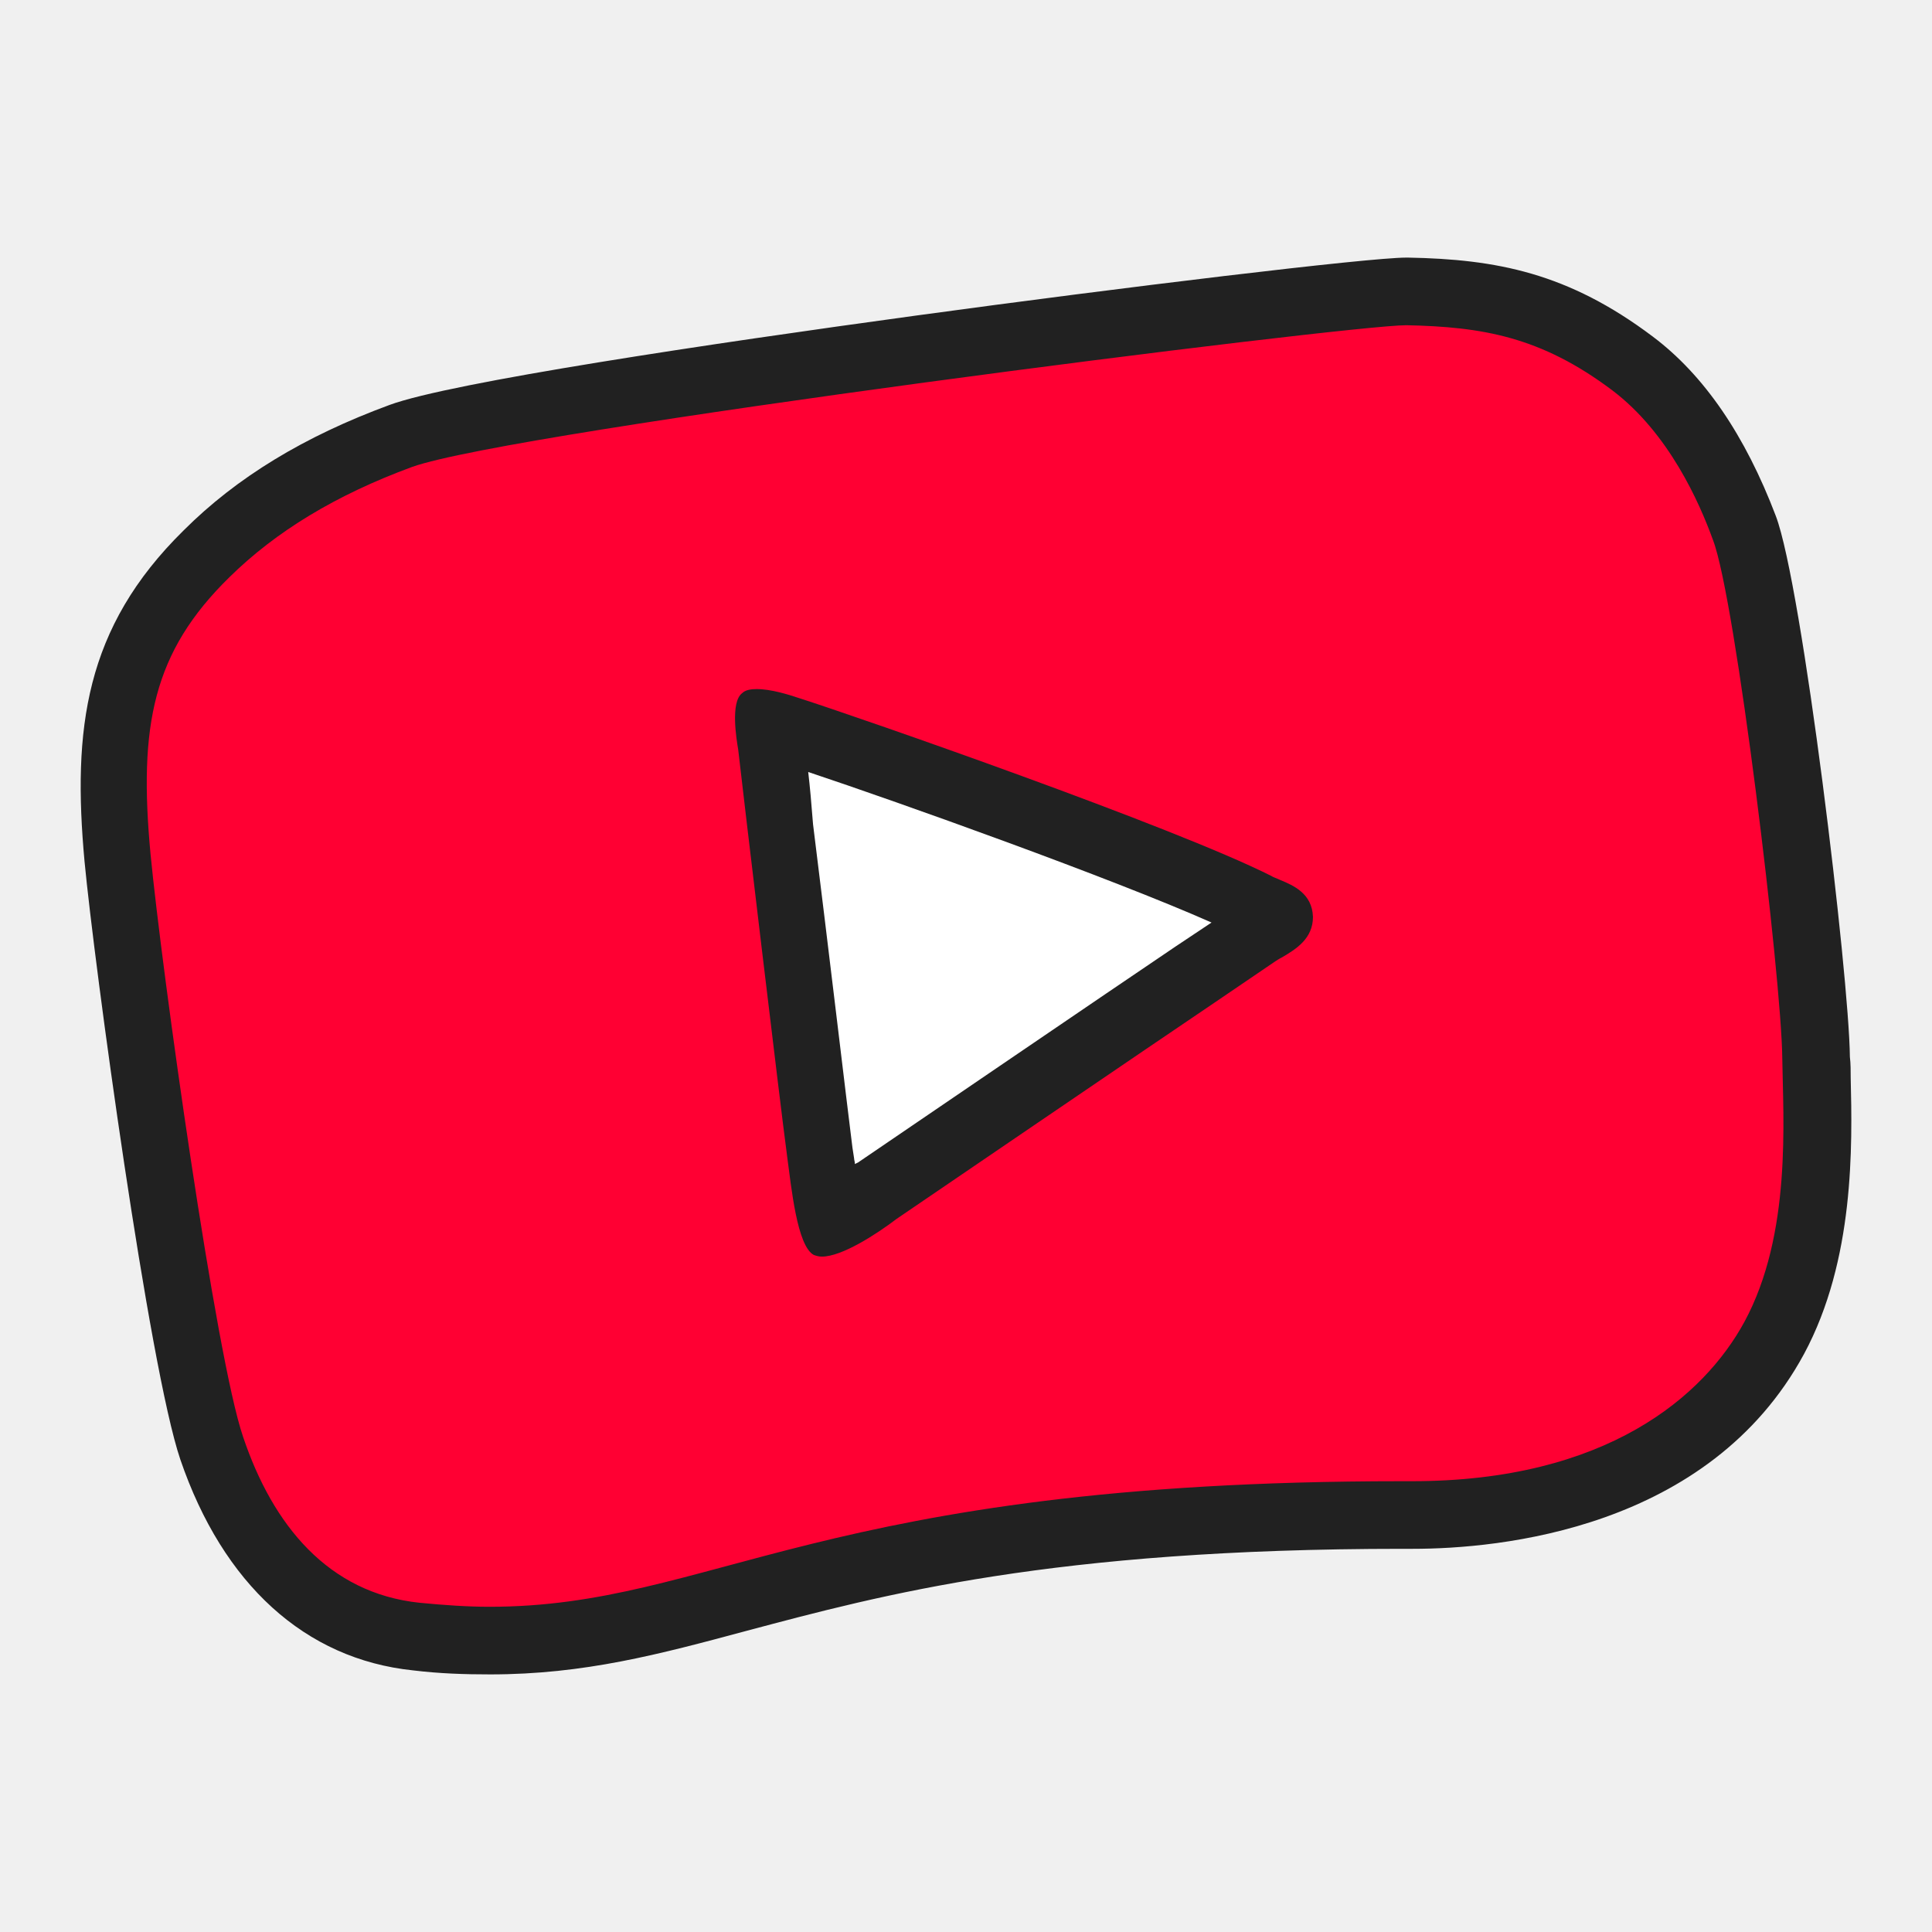
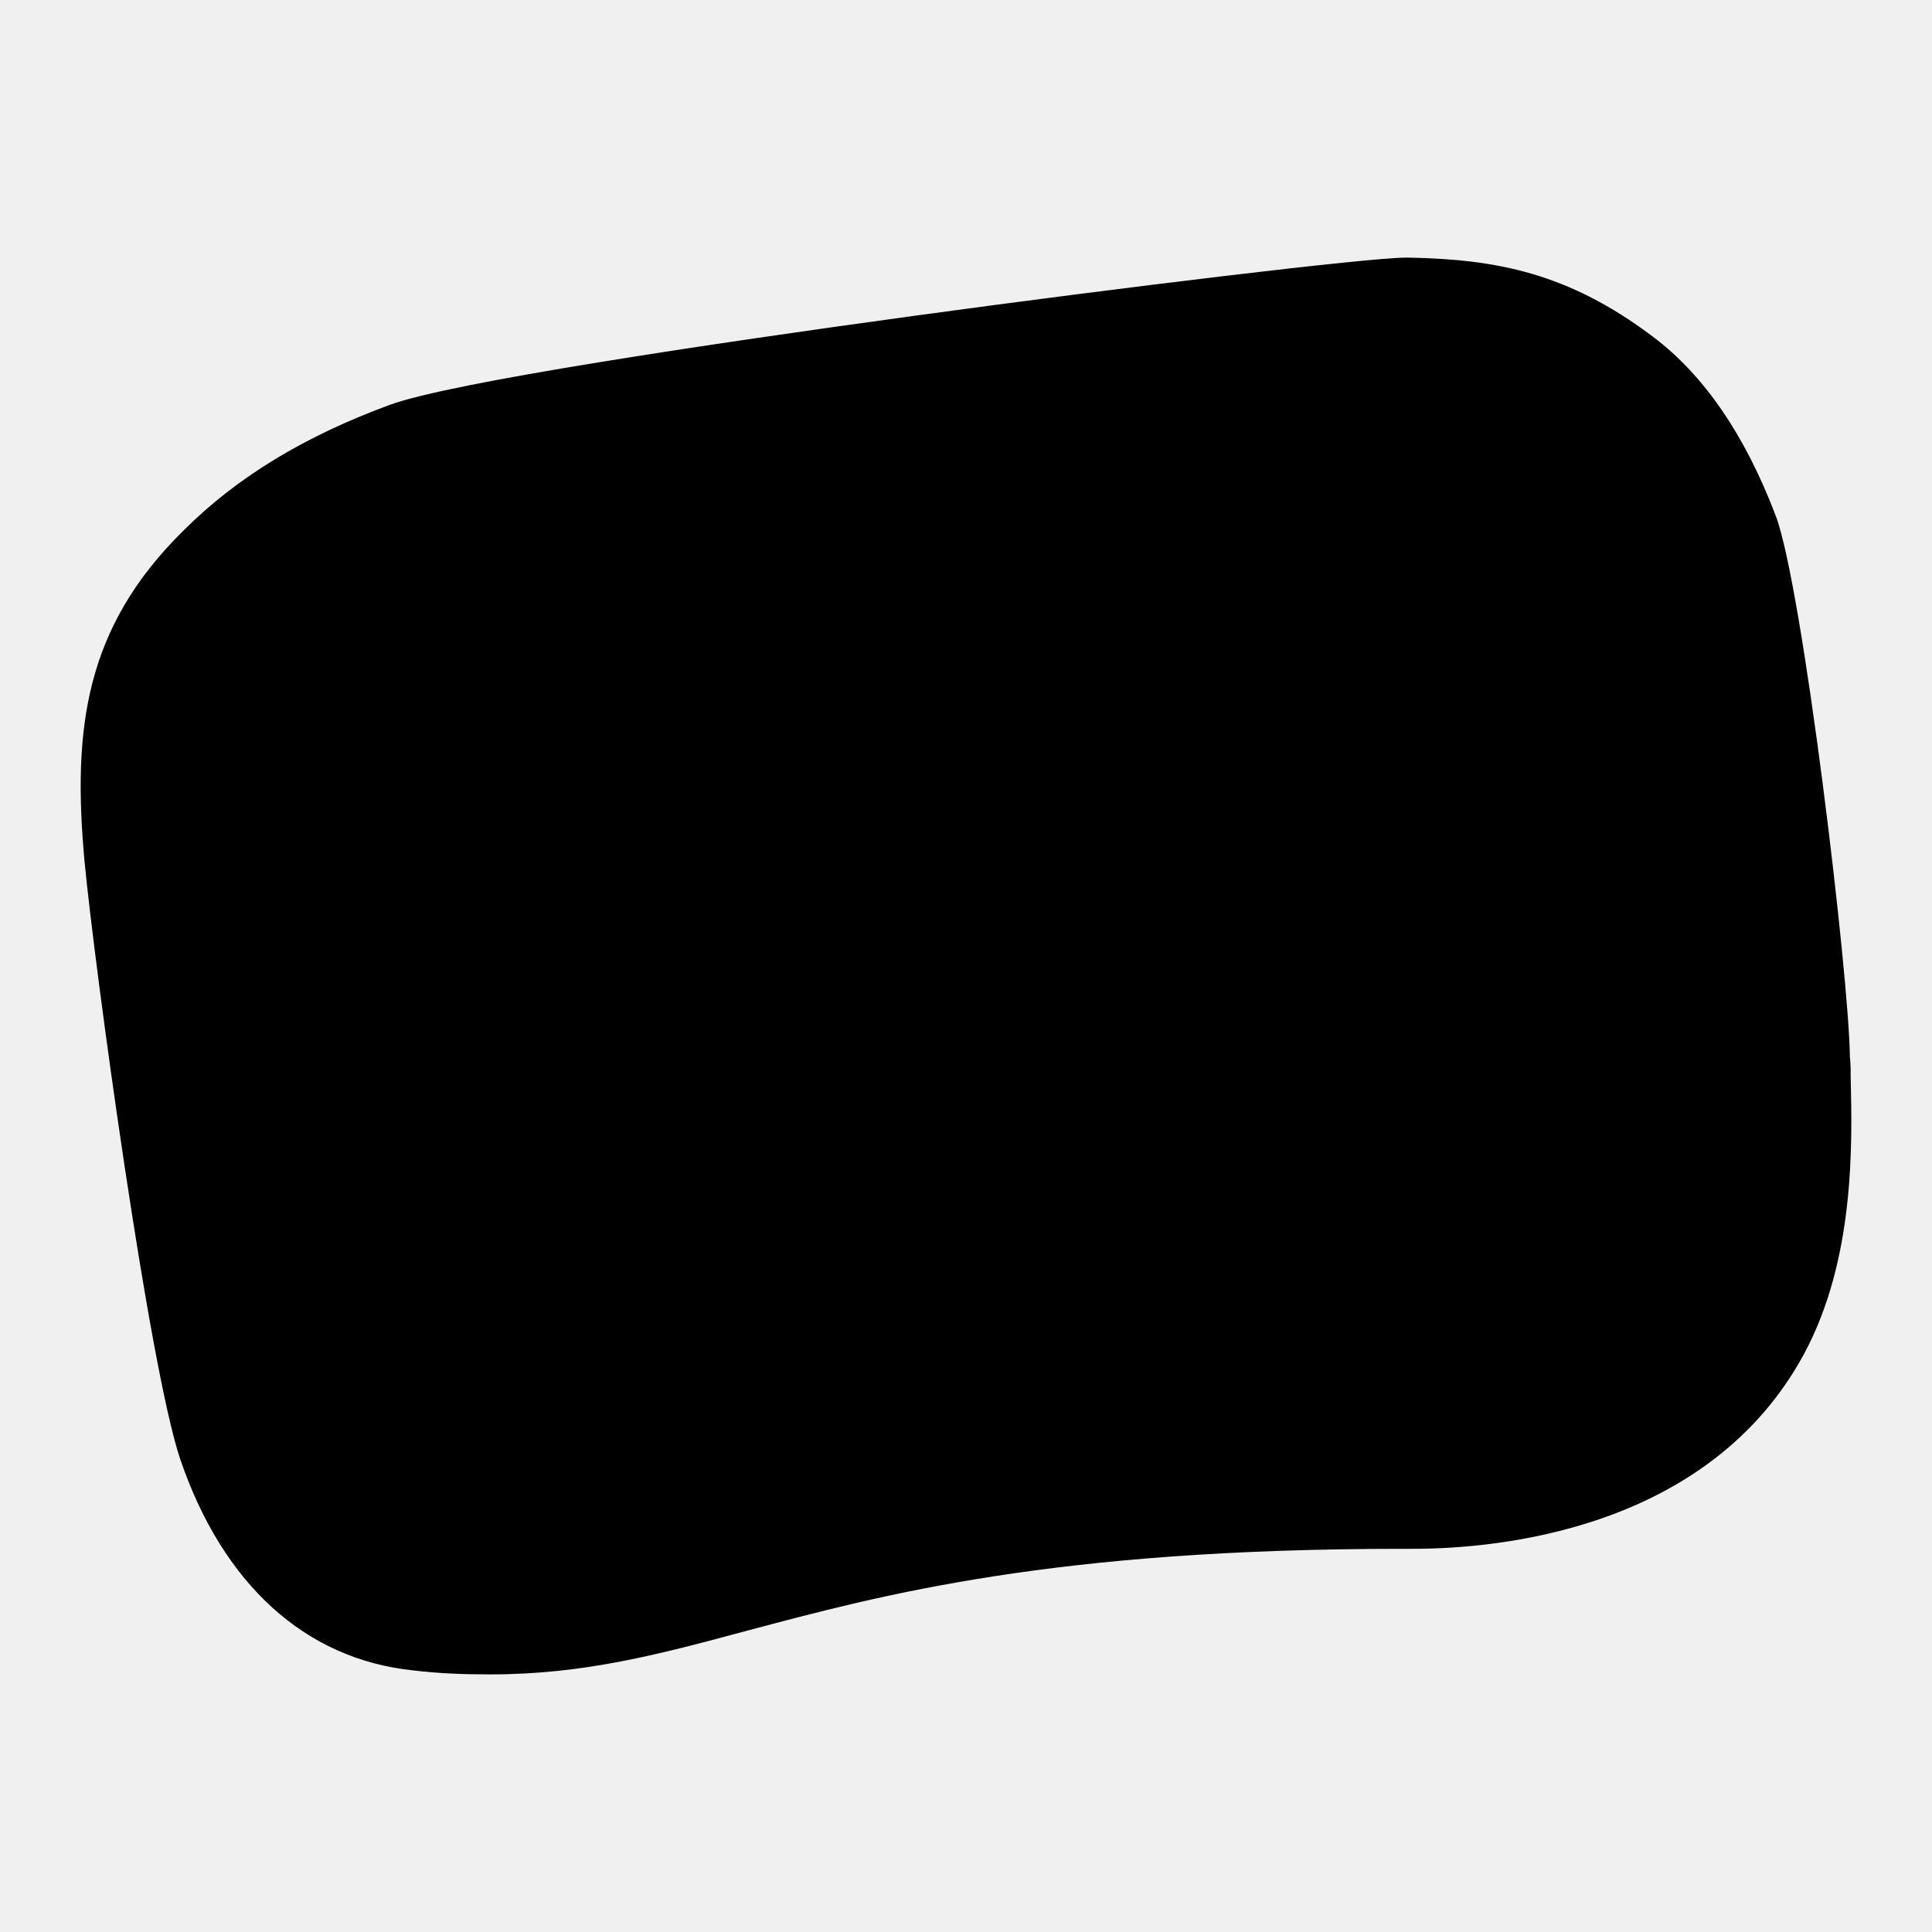
<svg xmlns="http://www.w3.org/2000/svg" version="1.1" x="0px" y="0px" width="24px" height="24px" viewBox="0 0 24 24" enable-background="new 0 0 24 24" xml:space="preserve" focusable="false" aria-hidden="true" style="pointer-events: none; display: inherit; width: 100%; height: 100%;">
  <g>
    <g>
-       <path fill="#FF0033" d="M22.64,13.2c-0.01-1.04-0.62-5.98-0.9-6.74c-0.19-0.5-0.58-1.4-1.31-1.95c-0.94-0.7-1.7-0.83-2.68-0.85    C17.06,3.64,6.12,5.03,4.79,5.51C3.8,5.88,3.03,6.35,2.42,6.95c-0.99,0.98-1.18,1.93-1.02,3.6c0.14,1.52,0.85,6.55,1.21,7.59    c0.39,1.15,1.11,2.03,2.3,2.16c3.62,0.39,4.48-1.6,12.9-1.58c2.55,0.01,3.82-1.11,4.35-2.08C22.77,15.49,22.65,13.99,22.64,13.2z" />
-       <path fill="#212121" d="M17.47,4.04C17.47,4.04,17.48,4.04,17.47,4.04c0.94,0.02,1.67,0.14,2.56,0.81    c0.7,0.53,1.08,1.39,1.25,1.86c0.28,0.73,0.85,5.44,0.86,6.43c0.01,0.76,0.12,2.19-0.47,3.28c-0.5,0.92-1.71,1.98-4.13,1.98    c-0.01,0-0.01,0-0.02,0c-0.04,0-0.07,0-0.11,0c-7.23,0-8.55,1.56-11.33,1.56c-0.27,0-0.56-0.02-0.87-0.05    c-1.13-0.12-1.82-0.96-2.19-2.06c-0.34-0.99-1.01-5.79-1.15-7.24c-0.15-1.6,0.03-2.51,0.98-3.44c0.58-0.57,1.32-1.02,2.27-1.37    C6.38,5.35,16.73,4.04,17.47,4.04 M17.47,3.2c-0.47,0-3.53,0.37-6.09,0.72C8.82,4.27,5.6,4.75,4.84,5.03    c-1.06,0.39-1.9,0.9-2.56,1.56C1.05,7.8,0.9,9.06,1.05,10.7c0.12,1.27,0.8,6.28,1.19,7.43c0.53,1.55,1.55,2.48,2.89,2.62    c0.33,0.04,0.64,0.05,0.96,0.05c1.17,0,2.1-0.25,3.18-0.54c1.69-0.45,3.8-1.02,8.15-1.02l0.11,0l0.02,0    c1.07,0,3.68-0.24,4.86-2.42c0.63-1.17,0.6-2.59,0.58-3.43c0-0.09,0-0.18-0.01-0.26c-0.01-1.01-0.59-5.85-0.92-6.72    c-0.38-1-0.89-1.75-1.53-2.23c-1.05-0.79-1.94-0.96-3.04-0.98l-0.01,0L17.47,3.2L17.47,3.2z" />
+       <path fill="currentColor" d="M22.64,13.2c-0.01-1.04-0.62-5.98-0.9-6.74c-0.19-0.5-0.58-1.4-1.31-1.95c-0.94-0.7-1.7-0.83-2.68-0.85    C17.06,3.64,6.12,5.03,4.79,5.51C3.8,5.88,3.03,6.35,2.42,6.95c-0.99,0.98-1.18,1.93-1.02,3.6c0.14,1.52,0.85,6.55,1.21,7.59    c0.39,1.15,1.11,2.03,2.3,2.16c3.62,0.39,4.48-1.6,12.9-1.58c2.55,0.01,3.82-1.11,4.35-2.08C22.77,15.49,22.65,13.99,22.64,13.2z" />
+       <path fill="currentColor" d="M17.47,4.04C17.47,4.04,17.48,4.04,17.47,4.04c0.94,0.02,1.67,0.14,2.56,0.81    c0.7,0.53,1.08,1.39,1.25,1.86c0.28,0.73,0.85,5.44,0.86,6.43c0.01,0.76,0.12,2.19-0.47,3.28c-0.5,0.92-1.71,1.98-4.13,1.98    c-0.01,0-0.01,0-0.02,0c-0.04,0-0.07,0-0.11,0c-7.23,0-8.55,1.56-11.33,1.56c-0.27,0-0.56-0.02-0.87-0.05    c-1.13-0.12-1.82-0.96-2.19-2.06c-0.34-0.99-1.01-5.79-1.15-7.24c-0.15-1.6,0.03-2.51,0.98-3.44c0.58-0.57,1.32-1.02,2.27-1.37    C6.38,5.35,16.73,4.04,17.47,4.04 M17.47,3.2c-0.47,0-3.53,0.37-6.09,0.72C8.82,4.27,5.6,4.75,4.84,5.03    c-1.06,0.39-1.9,0.9-2.56,1.56C1.05,7.8,0.9,9.06,1.05,10.7c0.12,1.27,0.8,6.28,1.19,7.43c0.53,1.55,1.55,2.48,2.89,2.62    c0.33,0.04,0.64,0.05,0.96,0.05c1.17,0,2.1-0.25,3.18-0.54c1.69-0.45,3.8-1.02,8.15-1.02l0.11,0l0.02,0    c1.07,0,3.68-0.24,4.86-2.42c0.63-1.17,0.6-2.59,0.58-3.43c0-0.09,0-0.18-0.01-0.26c-0.01-1.01-0.59-5.85-0.92-6.72    c-0.38-1-0.89-1.75-1.53-2.23c-1.05-0.79-1.94-0.96-3.04-0.98l-0.01,0L17.47,3.2L17.47,3.2z" />
    </g>
    <g>
-       <path fill="#FFFFFF" d="M15.28,11.85c-0.03,0.02-0.05,0.03-0.08,0.05c-0.21,0.14-0.42,0.28-0.63,0.43    c-0.49,0.33-3.33,2.26-3.33,2.26c-0.24,0.18-0.7,0.47-0.87,0.38c-0.17-0.09-0.23-0.72-0.27-1.02l-0.01-0.07    c-0.05-0.36-0.46-3.83-0.51-4.21C9.56,9.56,9.5,9.17,9.62,9.08c0.13-0.1,0.47,0.01,0.58,0.05c0.66,0.21,3.93,1.35,4.95,1.86    c0.03,0.02,0.06,0.03,0.1,0.04c0.15,0.06,0.35,0.15,0.35,0.39C15.6,11.65,15.42,11.76,15.28,11.85z" />
-       <path fill="#212121" d="M10.04,9.59c1.14,0.38,3.77,1.32,5.01,1.87c-0.15,0.1-0.3,0.2-0.45,0.3c-0.58,0.39-3.94,2.68-3.94,2.68    l-0.02,0.01l-0.02,0.01c0,0,0,0,0,0c0-0.03-0.01-0.05-0.01-0.07l-0.02-0.13l-0.01-0.08c-0.04-0.31-0.31-2.58-0.48-3.94    C10.08,9.98,10.06,9.76,10.04,9.59 M9.4,8.56c-0.07,0-0.14,0.01-0.18,0.05c-0.15,0.11-0.07,0.58-0.05,0.7    c0.05,0.45,0.54,4.56,0.6,4.99l0.01,0.08c0.05,0.36,0.12,1.1,0.33,1.21c0.03,0.01,0.06,0.02,0.1,0.02c0.25,0,0.68-0.28,0.93-0.47    c0,0,3.36-2.29,3.94-2.68c0.25-0.17,0.5-0.34,0.75-0.51c0.03-0.02,0.06-0.04,0.1-0.06c0.17-0.1,0.38-0.23,0.38-0.5    c-0.01-0.29-0.24-0.39-0.41-0.46c-0.04-0.02-0.08-0.03-0.11-0.05c-1.21-0.61-5.09-1.96-5.87-2.21C9.8,8.63,9.58,8.56,9.4,8.56    L9.4,8.56z" />
+       <path fill="currentColor" d="M15.28,11.85c-0.03,0.02-0.05,0.03-0.08,0.05c-0.21,0.14-0.42,0.28-0.63,0.43    c-0.49,0.33-3.33,2.26-3.33,2.26c-0.24,0.18-0.7,0.47-0.87,0.38c-0.17-0.09-0.23-0.72-0.27-1.02l-0.01-0.07    c-0.05-0.36-0.46-3.83-0.51-4.21C9.56,9.56,9.5,9.17,9.62,9.08c0.13-0.1,0.47,0.01,0.58,0.05c0.66,0.21,3.93,1.35,4.95,1.86    c0.03,0.02,0.06,0.03,0.1,0.04c0.15,0.06,0.35,0.15,0.35,0.39C15.6,11.65,15.42,11.76,15.28,11.85z" />
+       <path fill="currentColor" d="M10.04,9.59c1.14,0.38,3.77,1.32,5.01,1.87c-0.15,0.1-0.3,0.2-0.45,0.3c-0.58,0.39-3.94,2.68-3.94,2.68    l-0.02,0.01l-0.02,0.01c0,0,0,0,0,0c0-0.03-0.01-0.05-0.01-0.07l-0.02-0.13l-0.01-0.08c-0.04-0.31-0.31-2.58-0.48-3.94    C10.08,9.98,10.06,9.76,10.04,9.59 M9.4,8.56c-0.07,0-0.14,0.01-0.18,0.05c-0.15,0.11-0.07,0.58-0.05,0.7    c0.05,0.45,0.54,4.56,0.6,4.99l0.01,0.08c0.05,0.36,0.12,1.1,0.33,1.21c0.03,0.01,0.06,0.02,0.1,0.02c0.25,0,0.68-0.28,0.93-0.47    c0,0,3.36-2.29,3.94-2.68c0.25-0.17,0.5-0.34,0.75-0.51c0.03-0.02,0.06-0.04,0.1-0.06c0.17-0.1,0.38-0.23,0.38-0.5    c-0.01-0.29-0.24-0.39-0.41-0.46c-0.04-0.02-0.08-0.03-0.11-0.05c-1.21-0.61-5.09-1.96-5.87-2.21C9.8,8.63,9.58,8.56,9.4,8.56    L9.4,8.56z" />
    </g>
  </g>
</svg>
